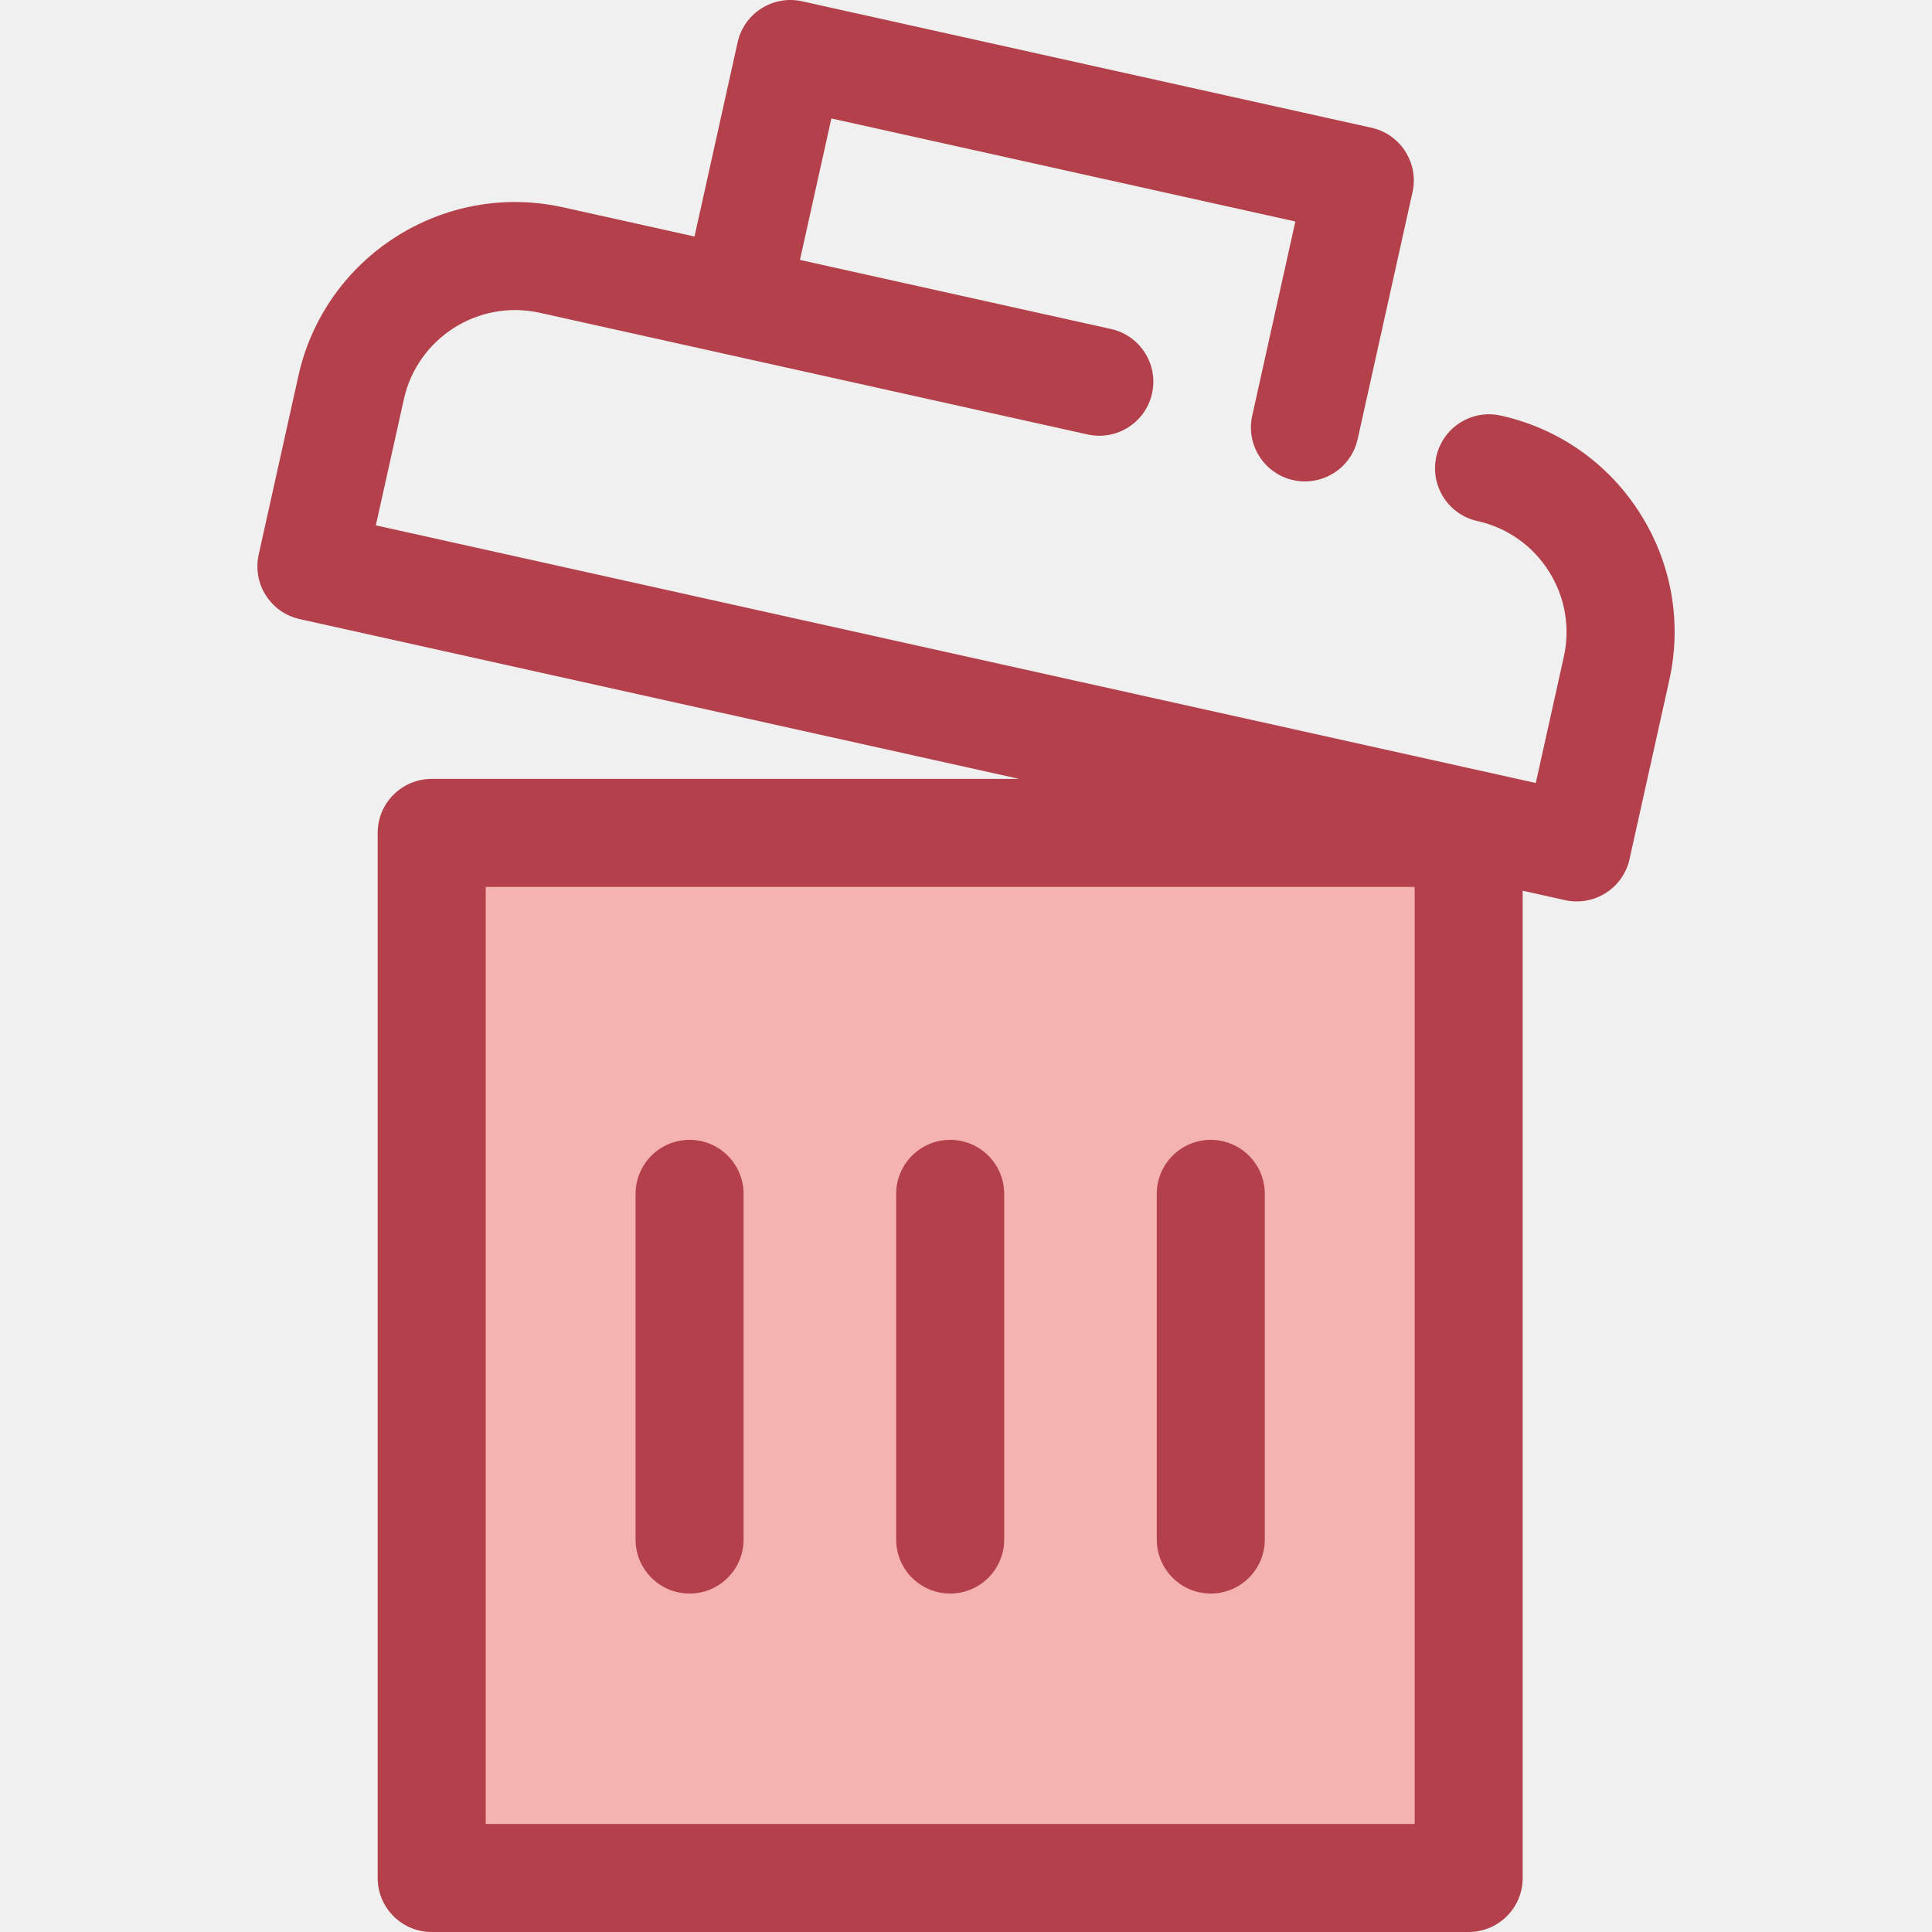
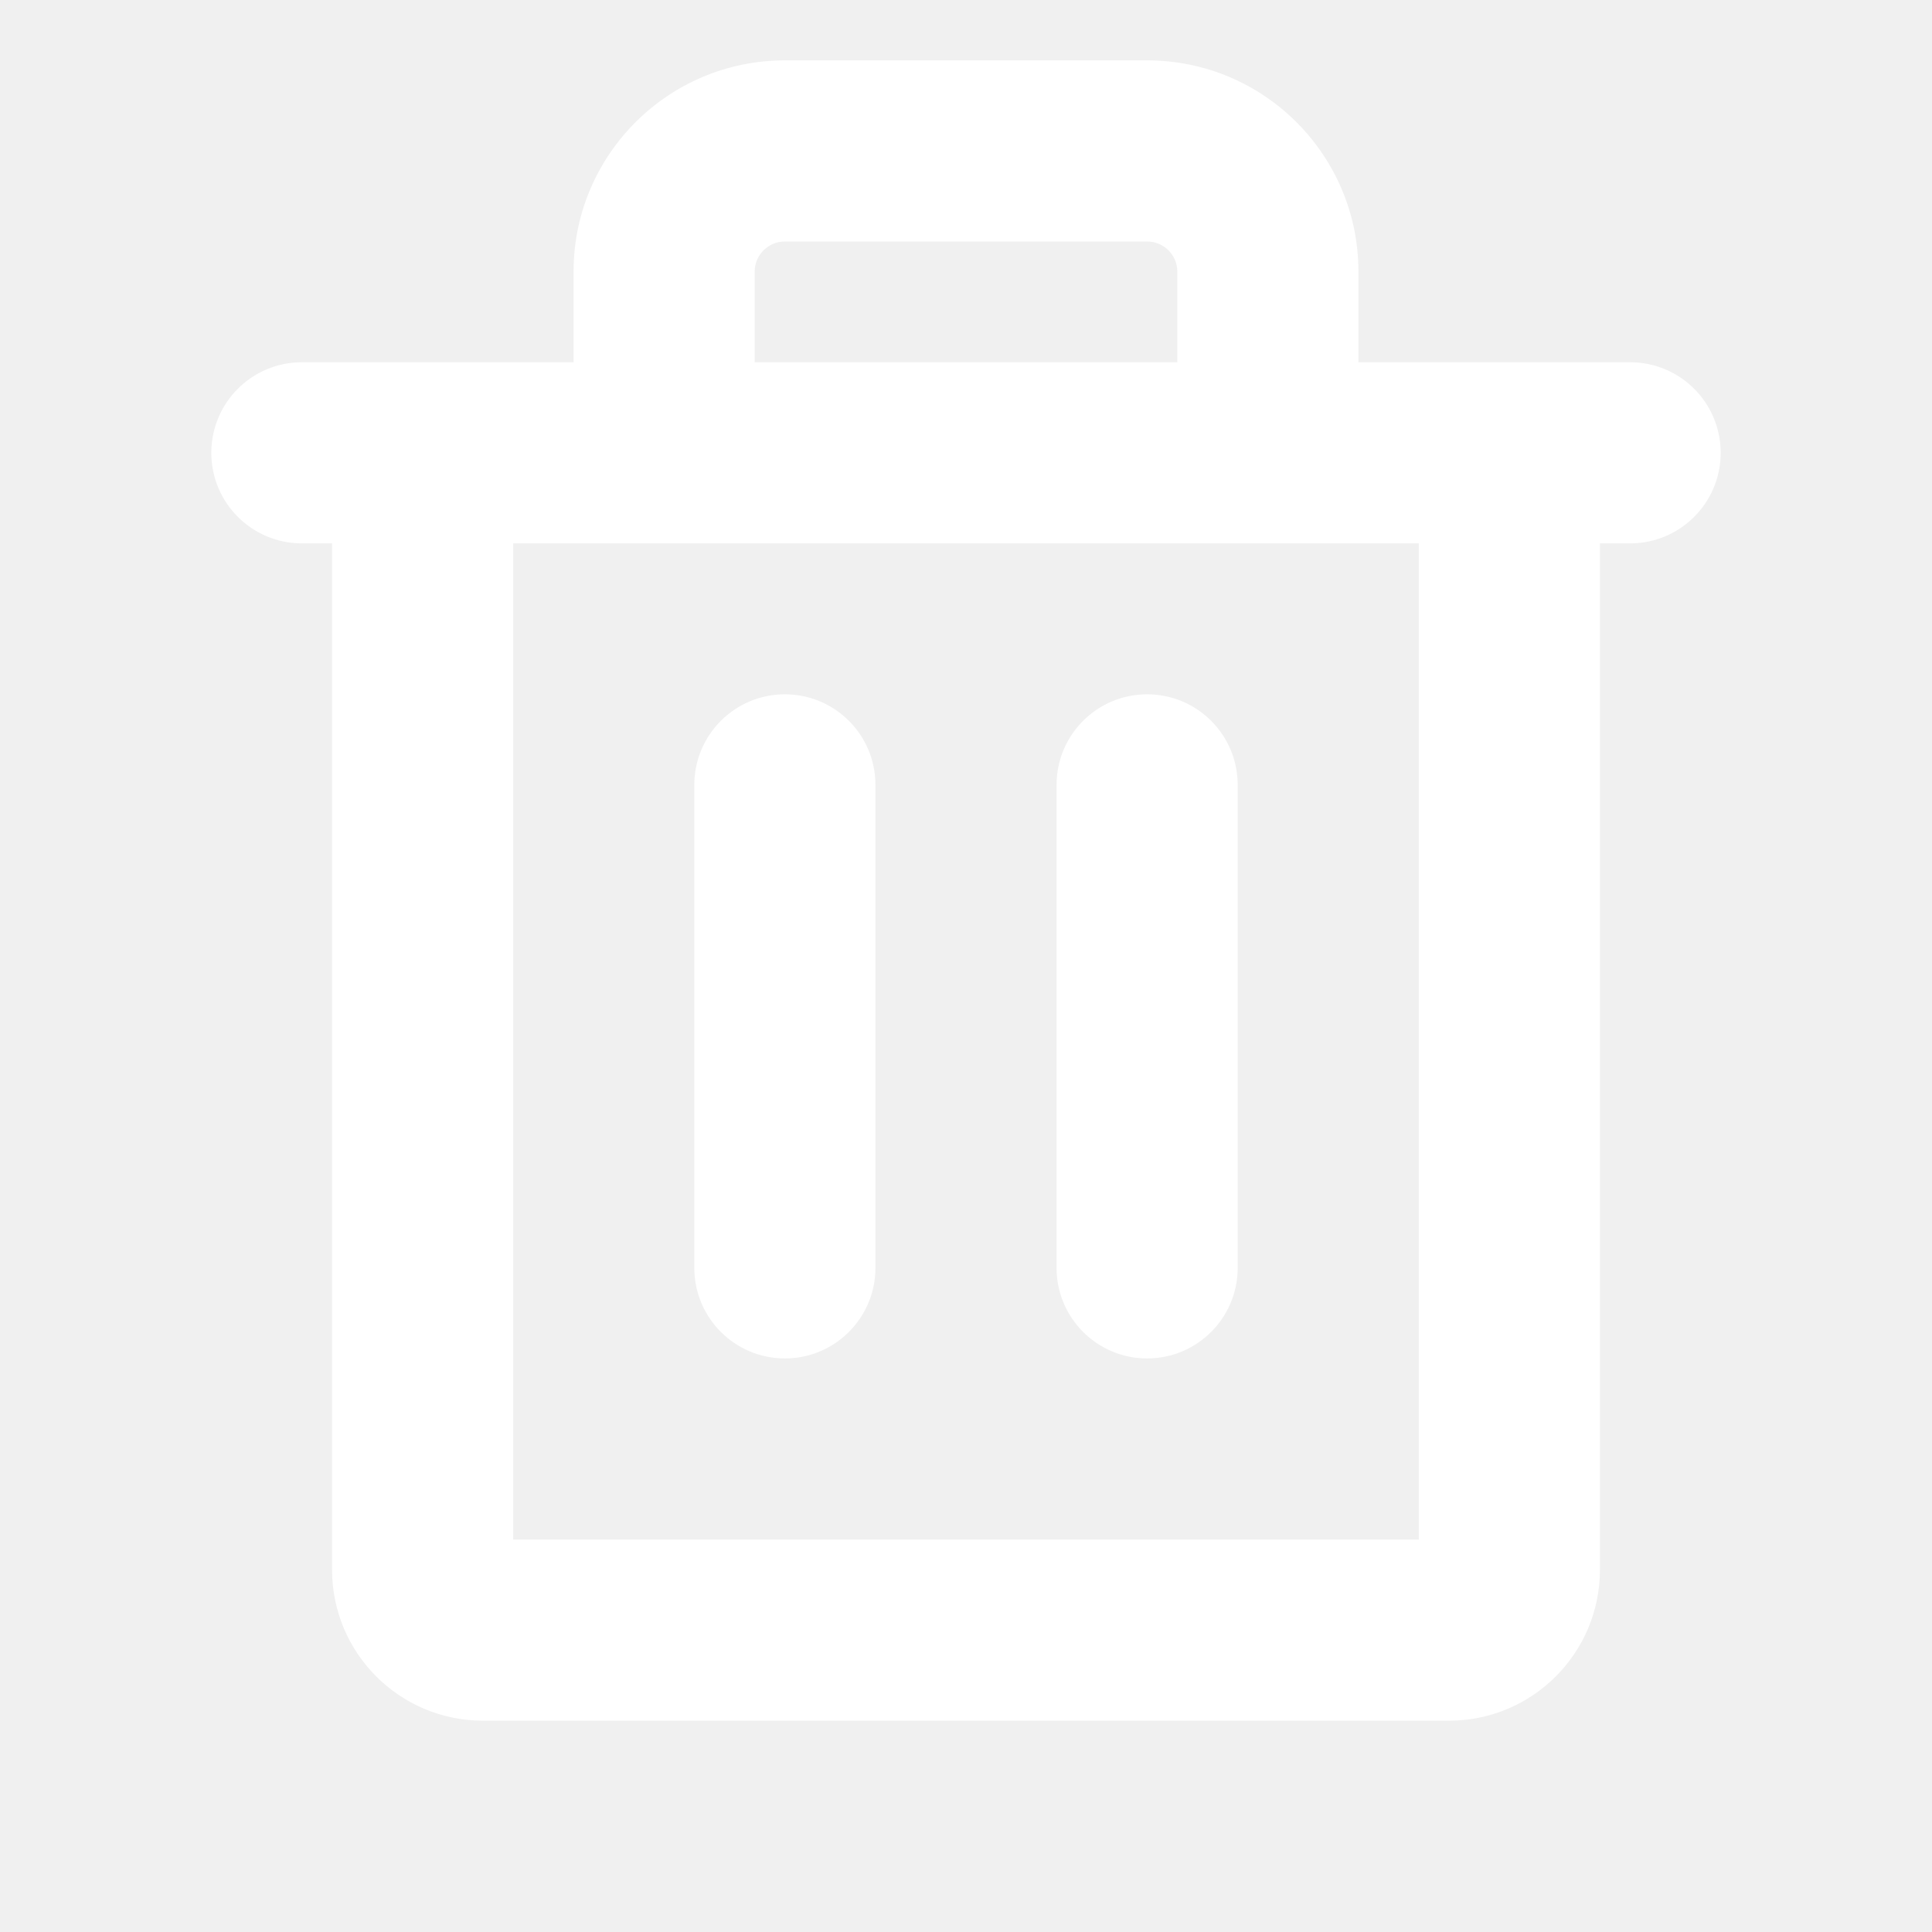
- <svg xmlns="http://www.w3.org/2000/svg" version="1.1" id="Layer_1" viewBox="0 0 512 512" xml:space="preserve">
-   <rect x="114.402" y="220.724" style="fill:#F4B2B0;" width="274.813" height="276.96" />
-   <g>
-     <path style="fill:#B3404A;" d="M182.746,422.305c-7.905,0-14.313-6.409-14.313-14.313v-91.604c0-7.904,6.408-14.313,14.313-14.313   c7.905,0,14.313,6.409,14.313,14.313v91.604C197.06,415.895,190.652,422.305,182.746,422.305z" />
-     <path style="fill:#B3404A;" d="M251.808,422.305c-7.905,0-14.313-6.409-14.313-14.313v-91.604c0-7.904,6.408-14.313,14.313-14.313   c7.905,0,14.313,6.409,14.313,14.313v91.604C266.121,415.895,259.713,422.305,251.808,422.305z" />
-     <path style="fill:#B3404A;" d="M320.869,422.305c-7.905,0-14.313-6.409-14.313-14.313v-91.604c0-7.904,6.408-14.313,14.313-14.313   c7.905,0,14.313,6.409,14.313,14.313v91.604C335.182,415.895,328.774,422.305,320.869,422.305z" />
-     <path style="fill:#B3404A;" d="M434.571,135.961c-8.435-13.251-21.524-22.423-36.856-25.828   c-7.712-1.722-15.362,3.152-17.076,10.869c-1.713,7.718,3.153,15.361,10.869,17.076c7.869,1.749,14.585,6.455,18.913,13.255   c4.328,6.8,5.75,14.879,4.002,22.748l-7.423,33.418L99.603,139.224l7.423-33.42c3.608-16.243,19.754-26.519,36.002-22.917   l145.2,32.249c7.713,1.713,15.361-3.153,17.076-10.869c1.713-7.718-3.153-15.361-10.869-17.076l-82.44-18.309l8.327-37.493   l122.96,27.308l-11.431,51.467c-1.713,7.718,3.153,15.361,10.869,17.076c1.045,0.232,2.088,0.344,3.116,0.344   c6.563,0,12.478-4.542,13.96-11.213l14.534-65.44c0.823-3.706,0.14-7.587-1.898-10.789c-2.038-3.202-5.266-5.463-8.972-6.286   L212.555,0.342c-7.713-1.709-15.362,3.152-17.076,10.869l-11.43,51.466l-34.815-7.732C117.579,47.909,86.11,67.948,79.079,99.6   l-10.526,47.391c-1.713,7.718,3.153,15.361,10.869,17.076l190.666,42.347H114.402c-7.905,0-14.313,6.409-14.313,14.313v276.96   c0,7.904,6.408,14.313,14.313,14.313h274.81c7.905,0,14.313-6.409,14.313-14.313V236.049l11.243,2.498   c1.026,0.229,2.067,0.341,3.103,0.341c2.701,0,5.37-0.764,7.686-2.239c3.202-2.038,5.463-5.266,6.288-8.972l10.526-47.391   C445.776,164.954,443.006,149.212,434.571,135.961z M374.9,483.374H128.716V235.04H374.9V483.374z" />
-   </g>
+ <svg xmlns="http://www.w3.org/2000/svg" width="100" height="100" viewBox="0 0 256 256">
+   <path fill="#ffffff" d="M216 48h-36V36a28 28 0 0 0-28-28h-48a28 28 0 0 0-28 28v12H40a12 12 0 0 0 0 24h4v136a20 20 0 0 0 20 20h128a20 20 0 0 0 20-20V72h4a12 12 0 0 0 0-24M100 36a4 4 0 0 1 4-4h48a4 4 0 0 1 4 4v12h-56Zm88 168H68V72h120Zm-72-100v64a12 12 0 0 1-24 0v-64a12 12 0 0 1 24 0m48 0v64a12 12 0 0 1-24 0v-64a12 12 0 0 1 24 0" />
</svg>
